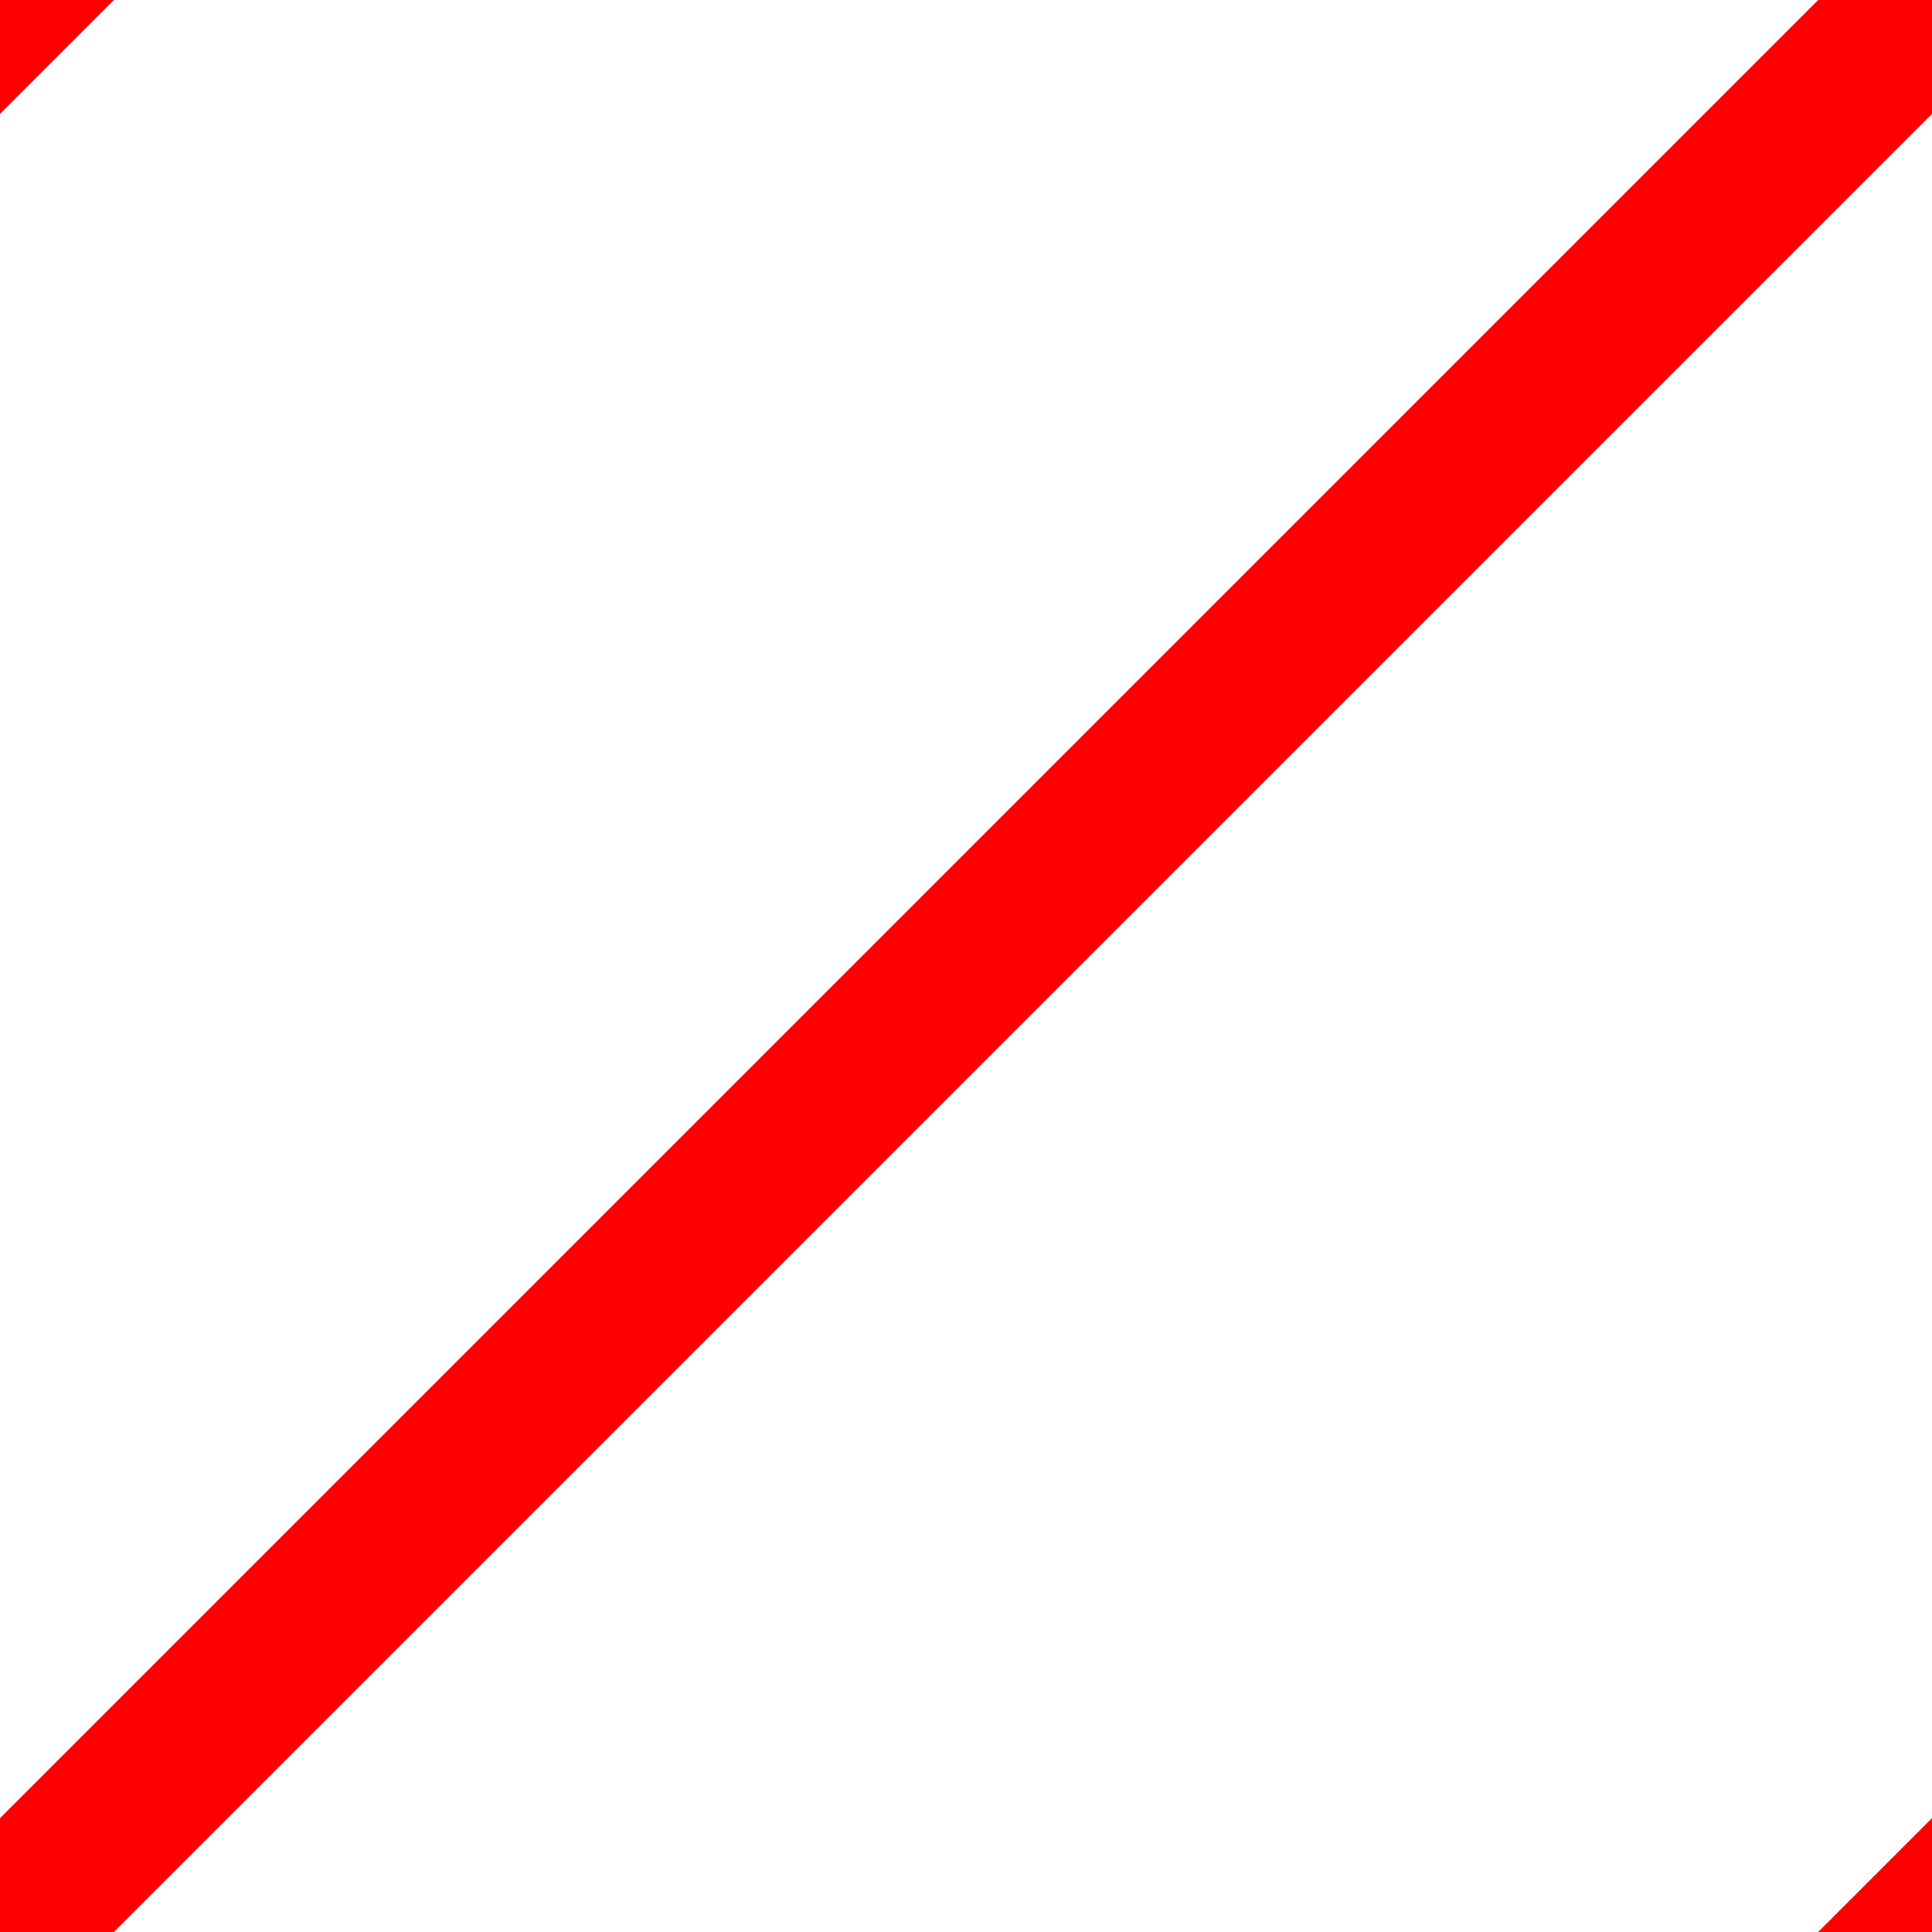
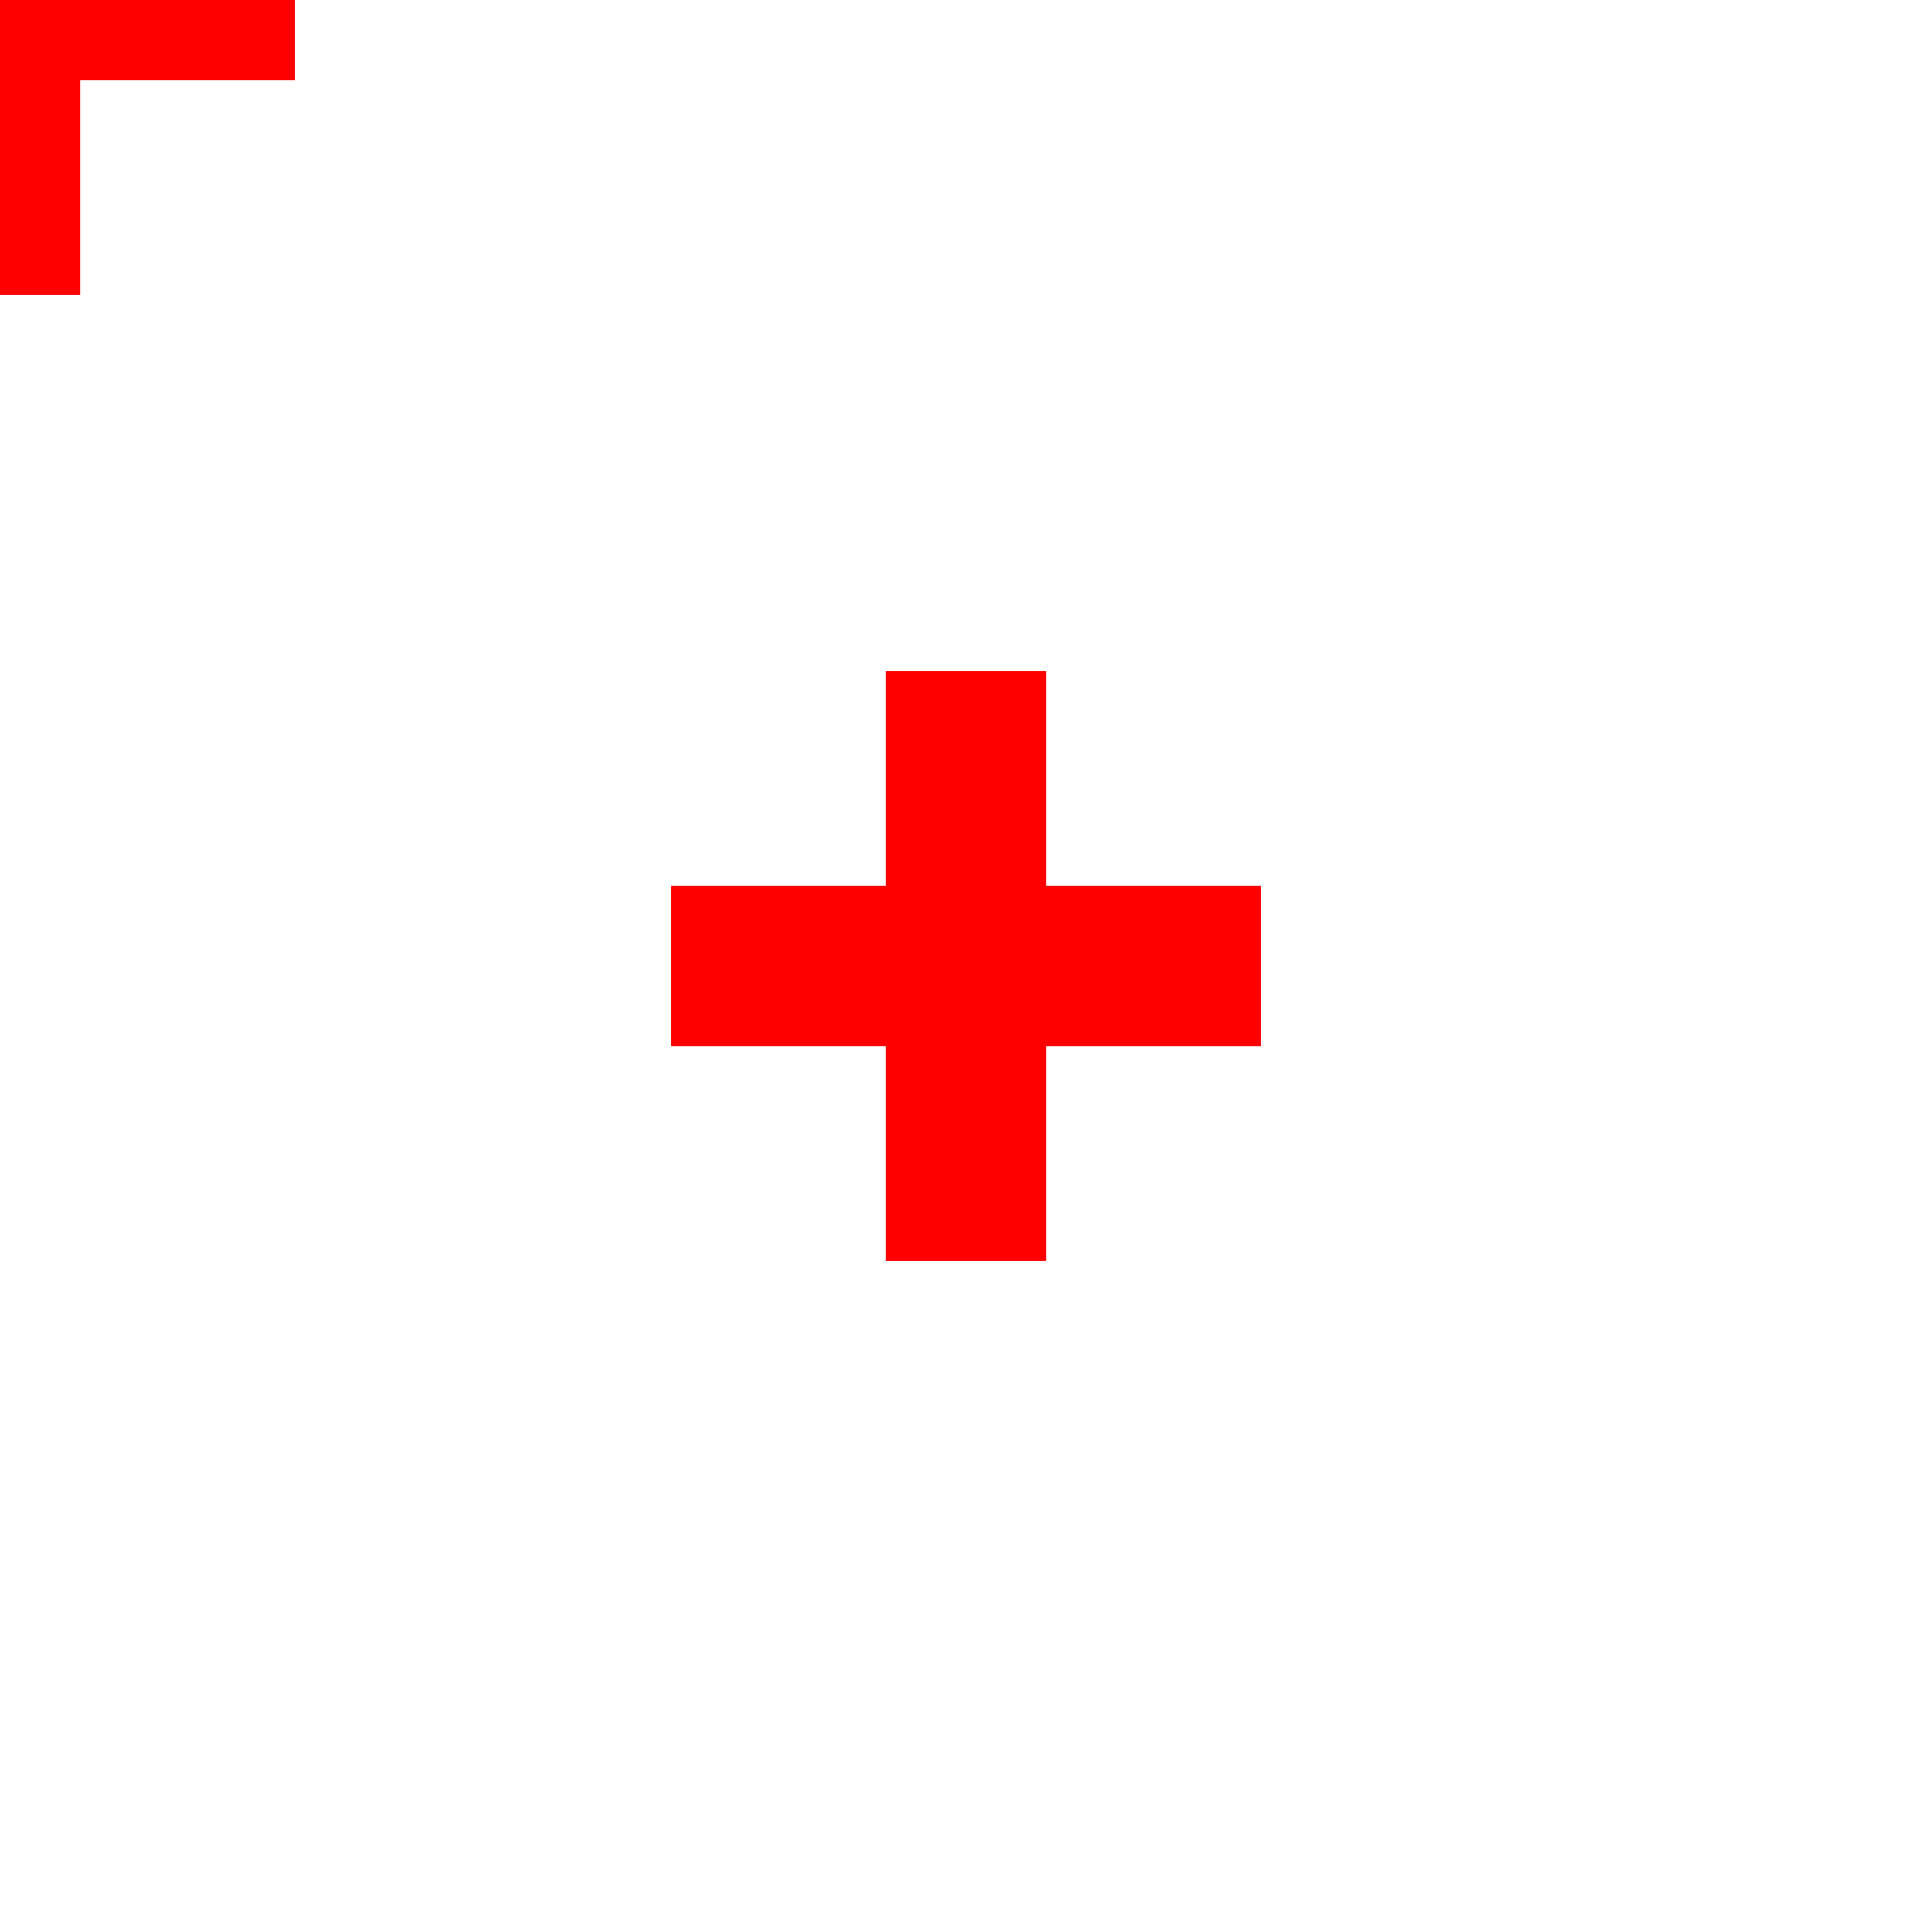
- <svg xmlns="http://www.w3.org/2000/svg" version="1.1" id="Layer_1" x="0px" y="0px" fill="#FF0000" width="12px" height="12px" viewBox="6.375 6.375 12 12" enable-background="new 6.375 6.375 12 12" xml:space="preserve">
-   <path d="M7.082,18.375H6.375v-0.707L17.668,6.375h0.707v0.707L7.082,18.375z M18.375,18.375v-0.707l-0.707,0.707H18.375z      M7.082,6.375H6.375v0.707L7.082,6.375z" />
+ <svg xmlns="http://www.w3.org/2000/svg" version="1.1" id="Layer_1" x="0px" y="0px" viewBox="-251 358.5 36 36" style="enable-background:new -251 358.5 36 36;" xml:space="preserve">
+   <style type="text/css">
+ 	.st0{enable-background:new    ;}
+ 	.st1{fill:#FF0000;}
+ </style>
+   <text transform="matrix(1 0 0 1 -251 351.2715)" style="font-family:'ArialMT'; font-size:12px;">cross-a</text>
+   <g>
+     <path class="st1" d="M-234.5,382h3v-4h4v-3h-4v-4h-3v4h-4v3h4V382z M-252.5,364h3v-4h4v-3h-4v-4h-3v4h-4v3h4V364z" />
+   </g>
</svg>
